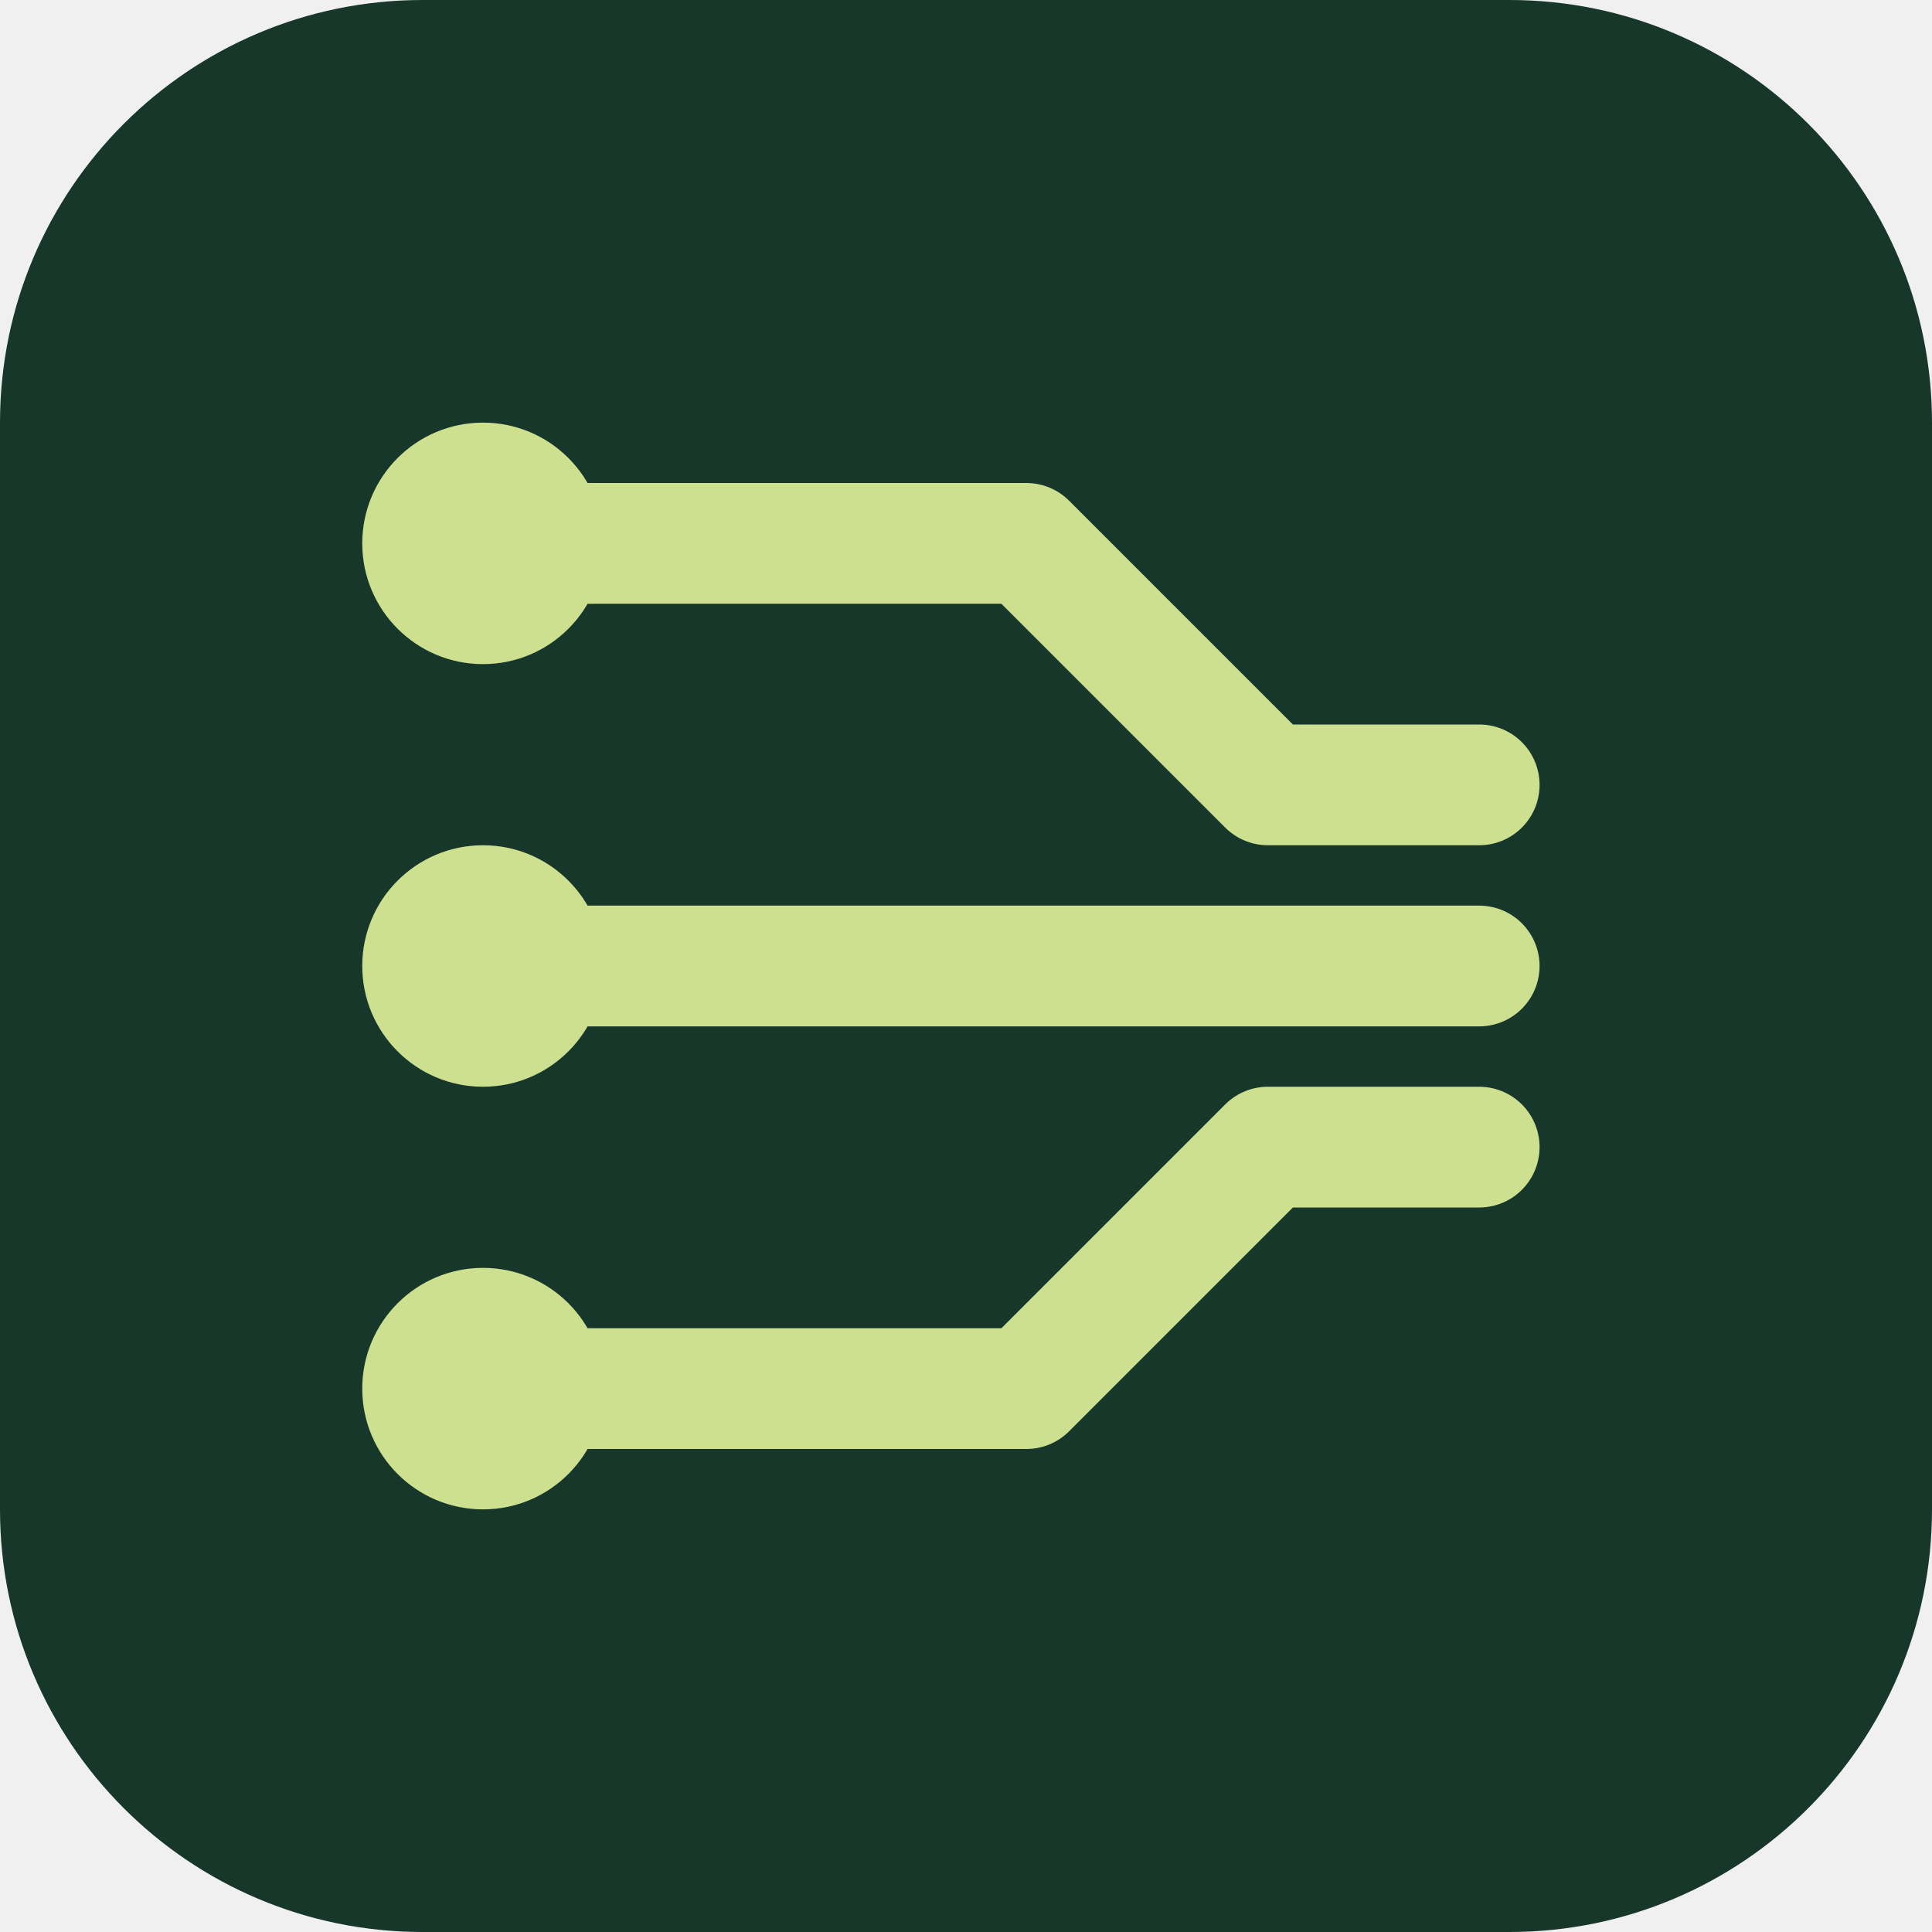
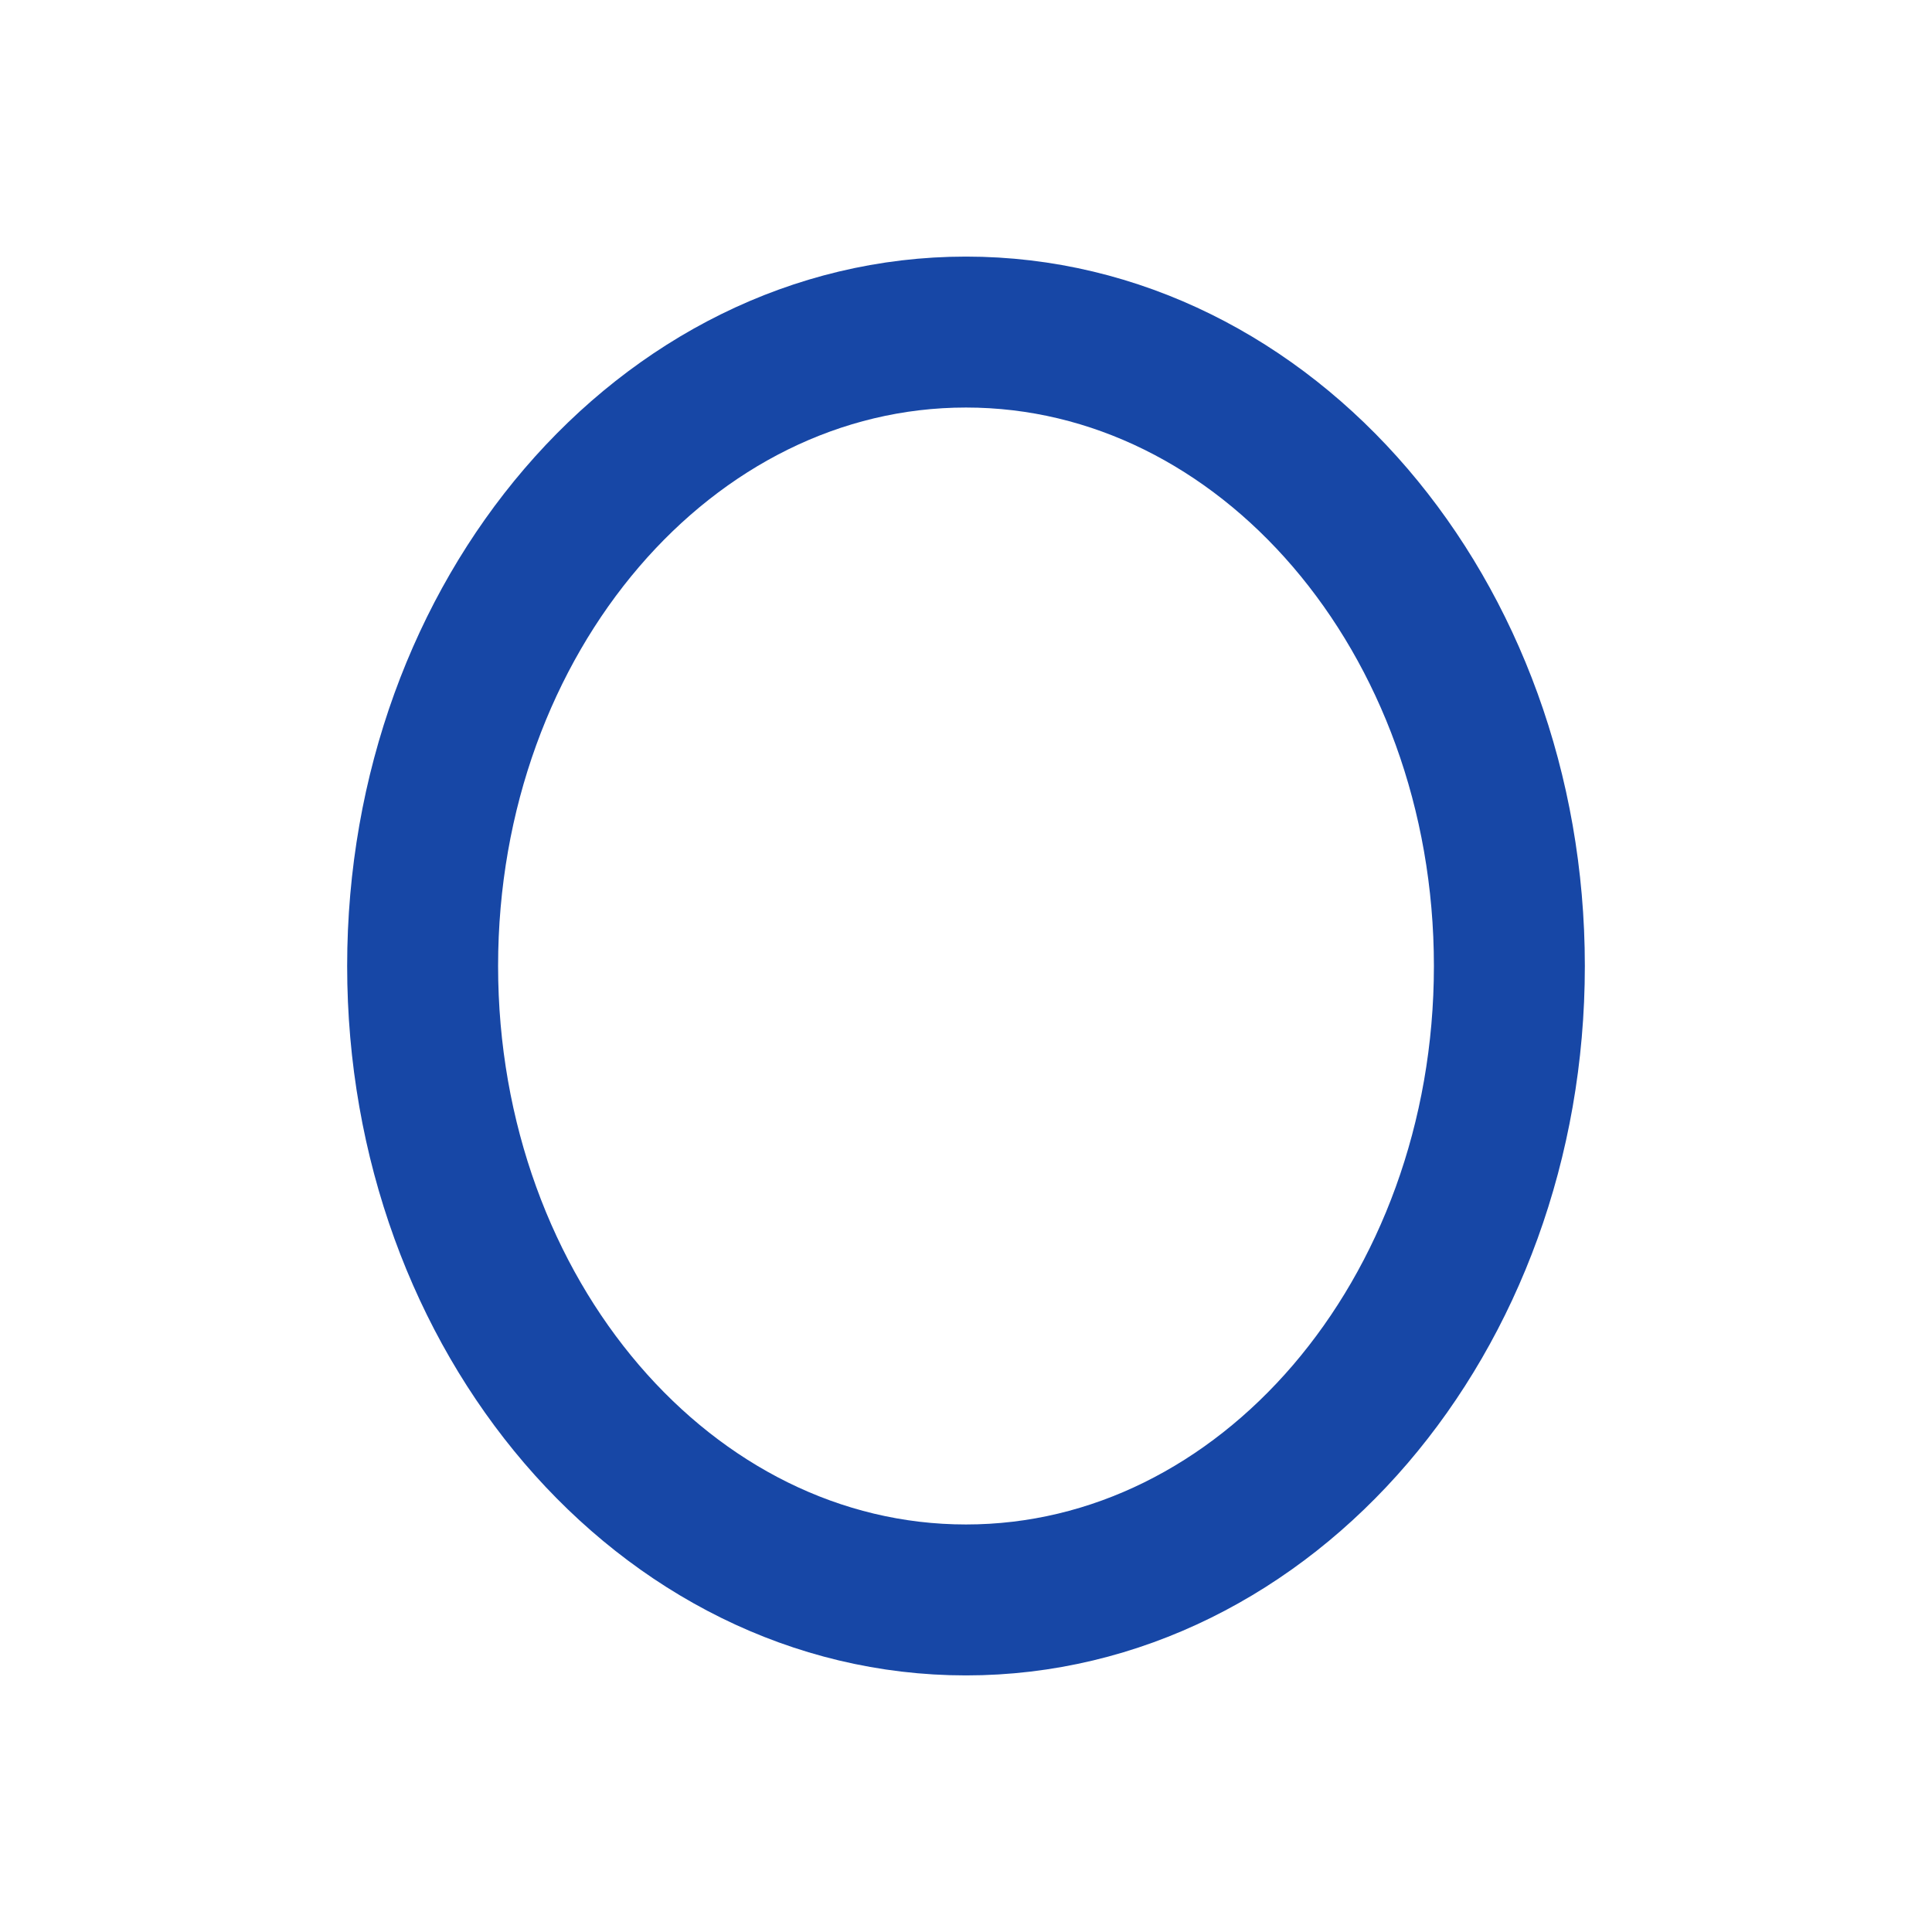
<svg xmlns="http://www.w3.org/2000/svg" viewBox="0 0 64 64">
-   <rect width="64" height="64" rx="14" fill="#17372b" />
-   <g fill="none" stroke="#cce08f" stroke-linecap="round" stroke-linejoin="round" stroke-width="4">
-     <path d="M16 18h18l8 8h7M16 32h33M16 46h18l8-8h7" />
-   </g>
-   <path fill="#cce08f" d="M16 14a4 4 0 1 0 0 8 4 4 0 0 0 0-8zm0 14a4 4 0 1 0 0 8 4 4 0 0 0 0-8zm0 14a4 4 0 1 0 0 8 4 4 0 0 0 0-8z" />
+   <rect width="64" height="64" fill="#fff" />
+   <ellipse cx="32" cy="32" rx="18" ry="21" fill="none" stroke="#1747a6" stroke-width="5" />
</svg>
